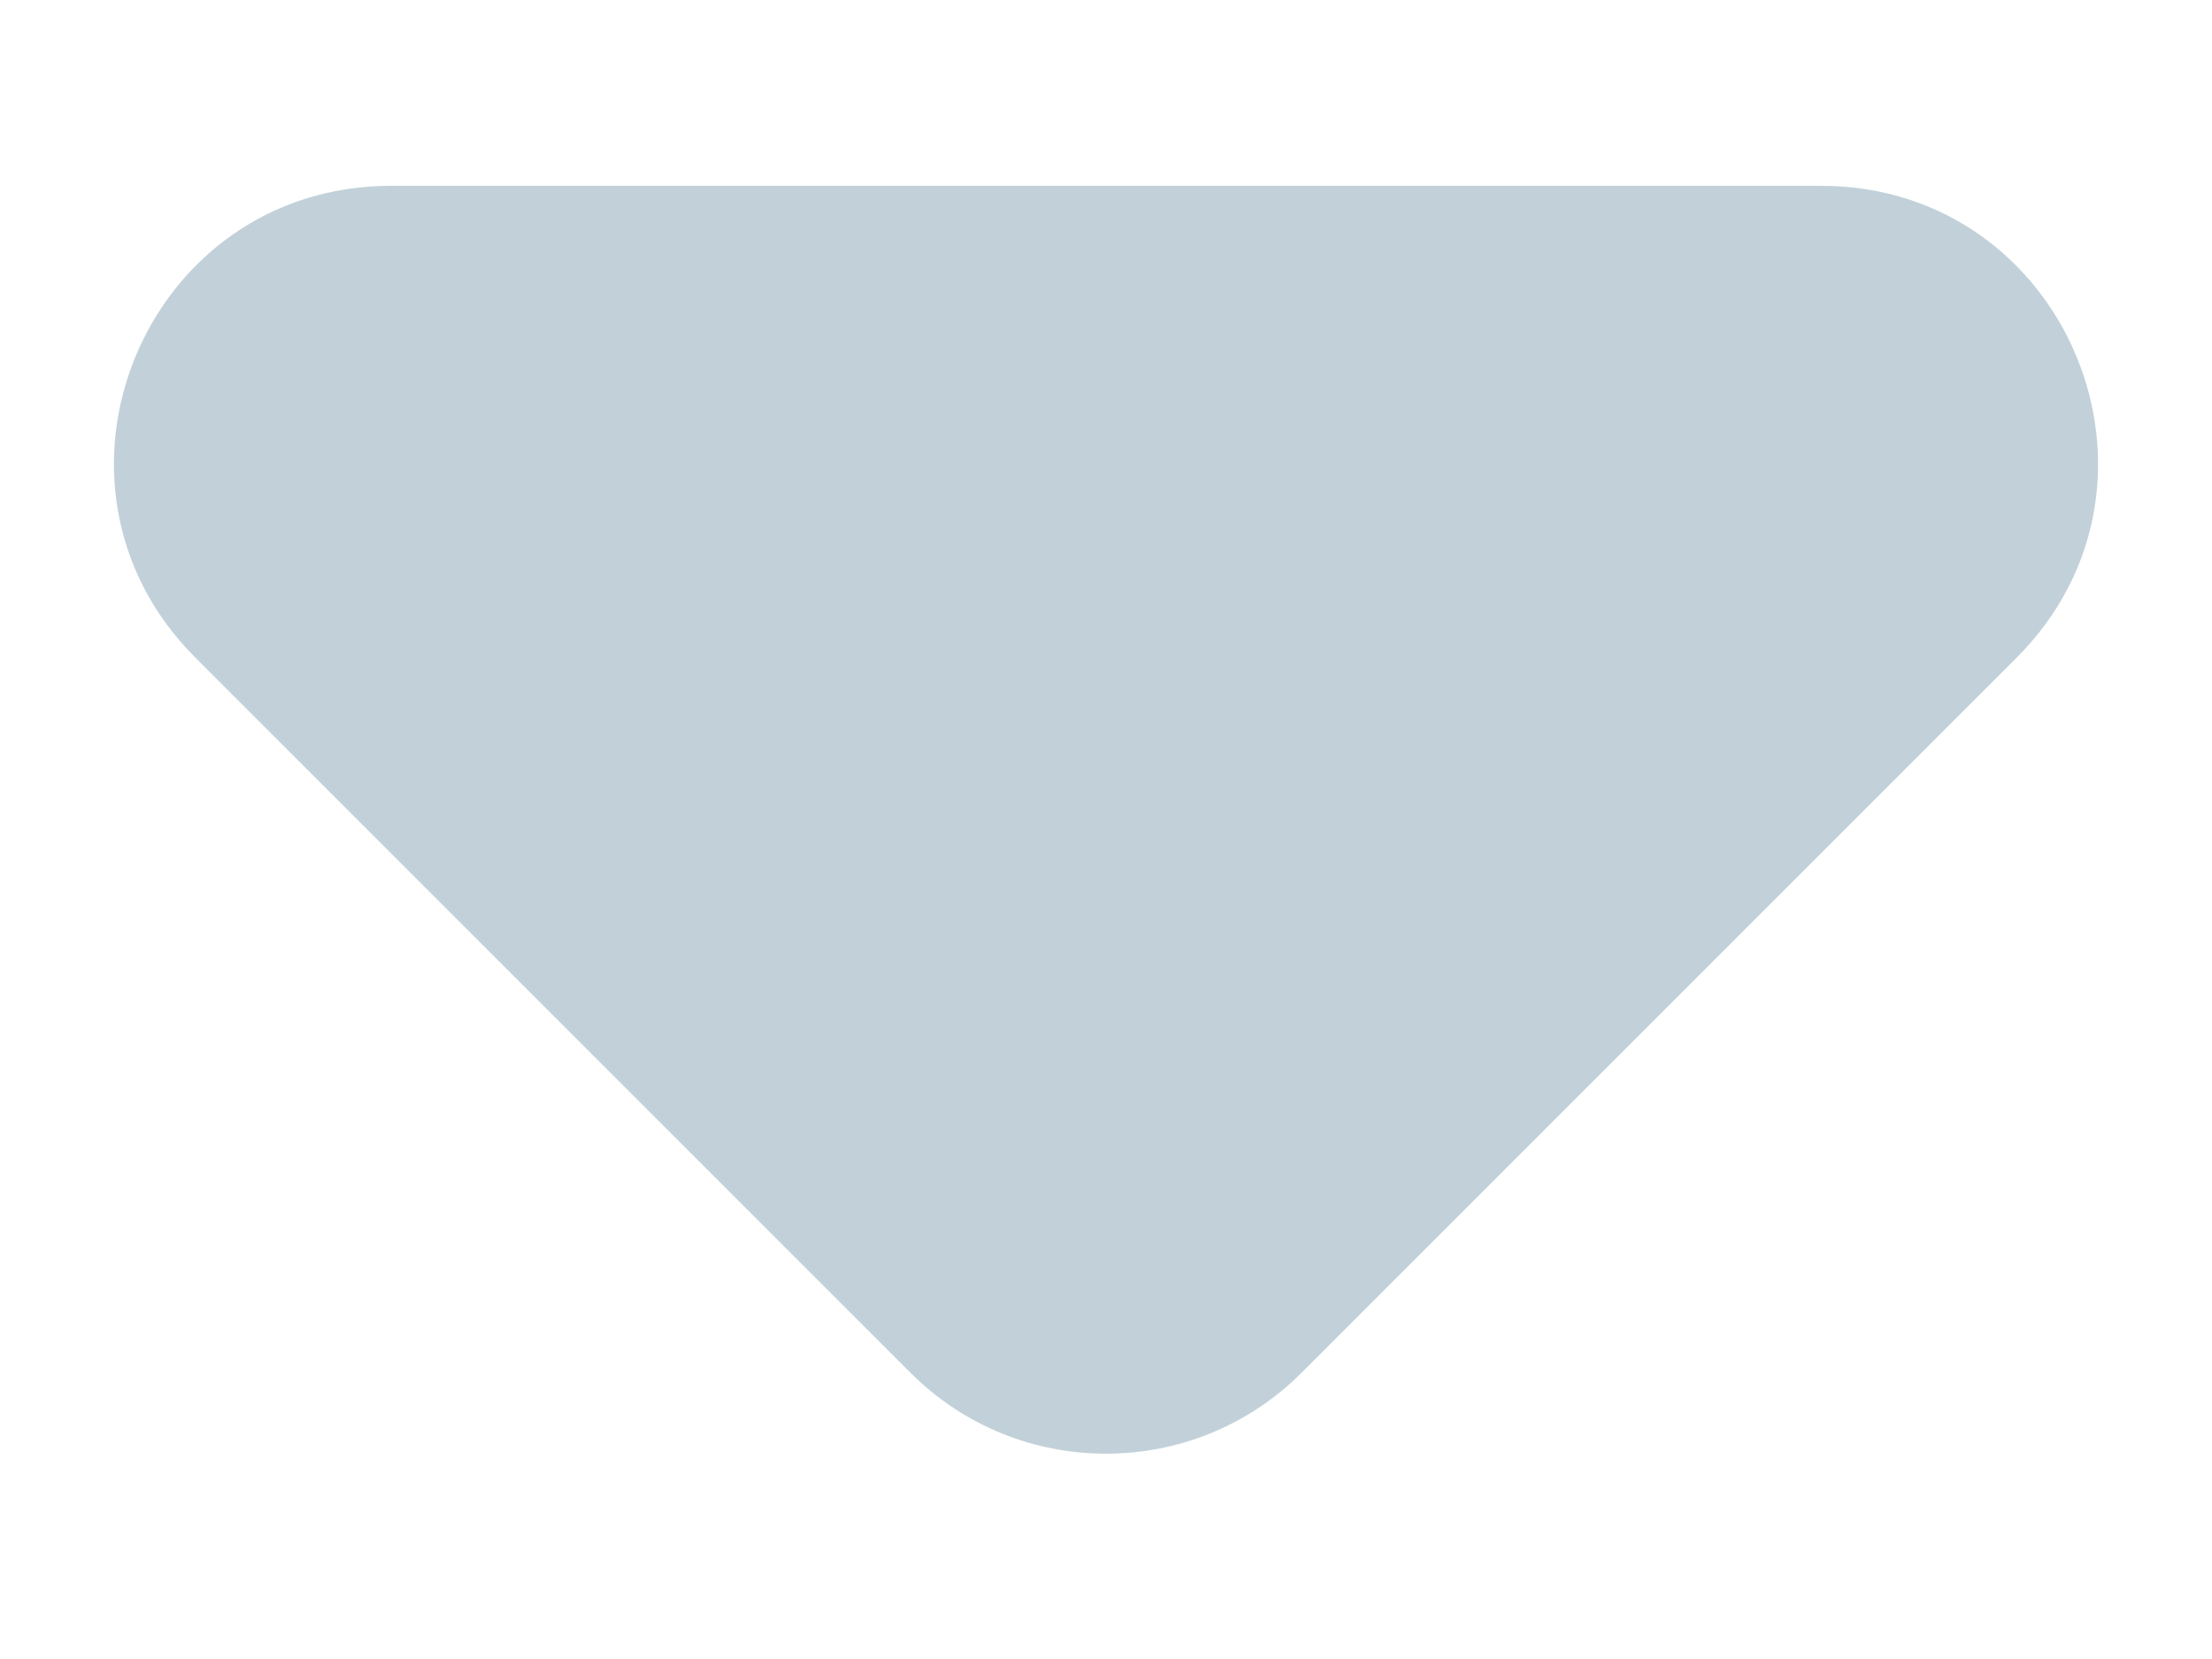
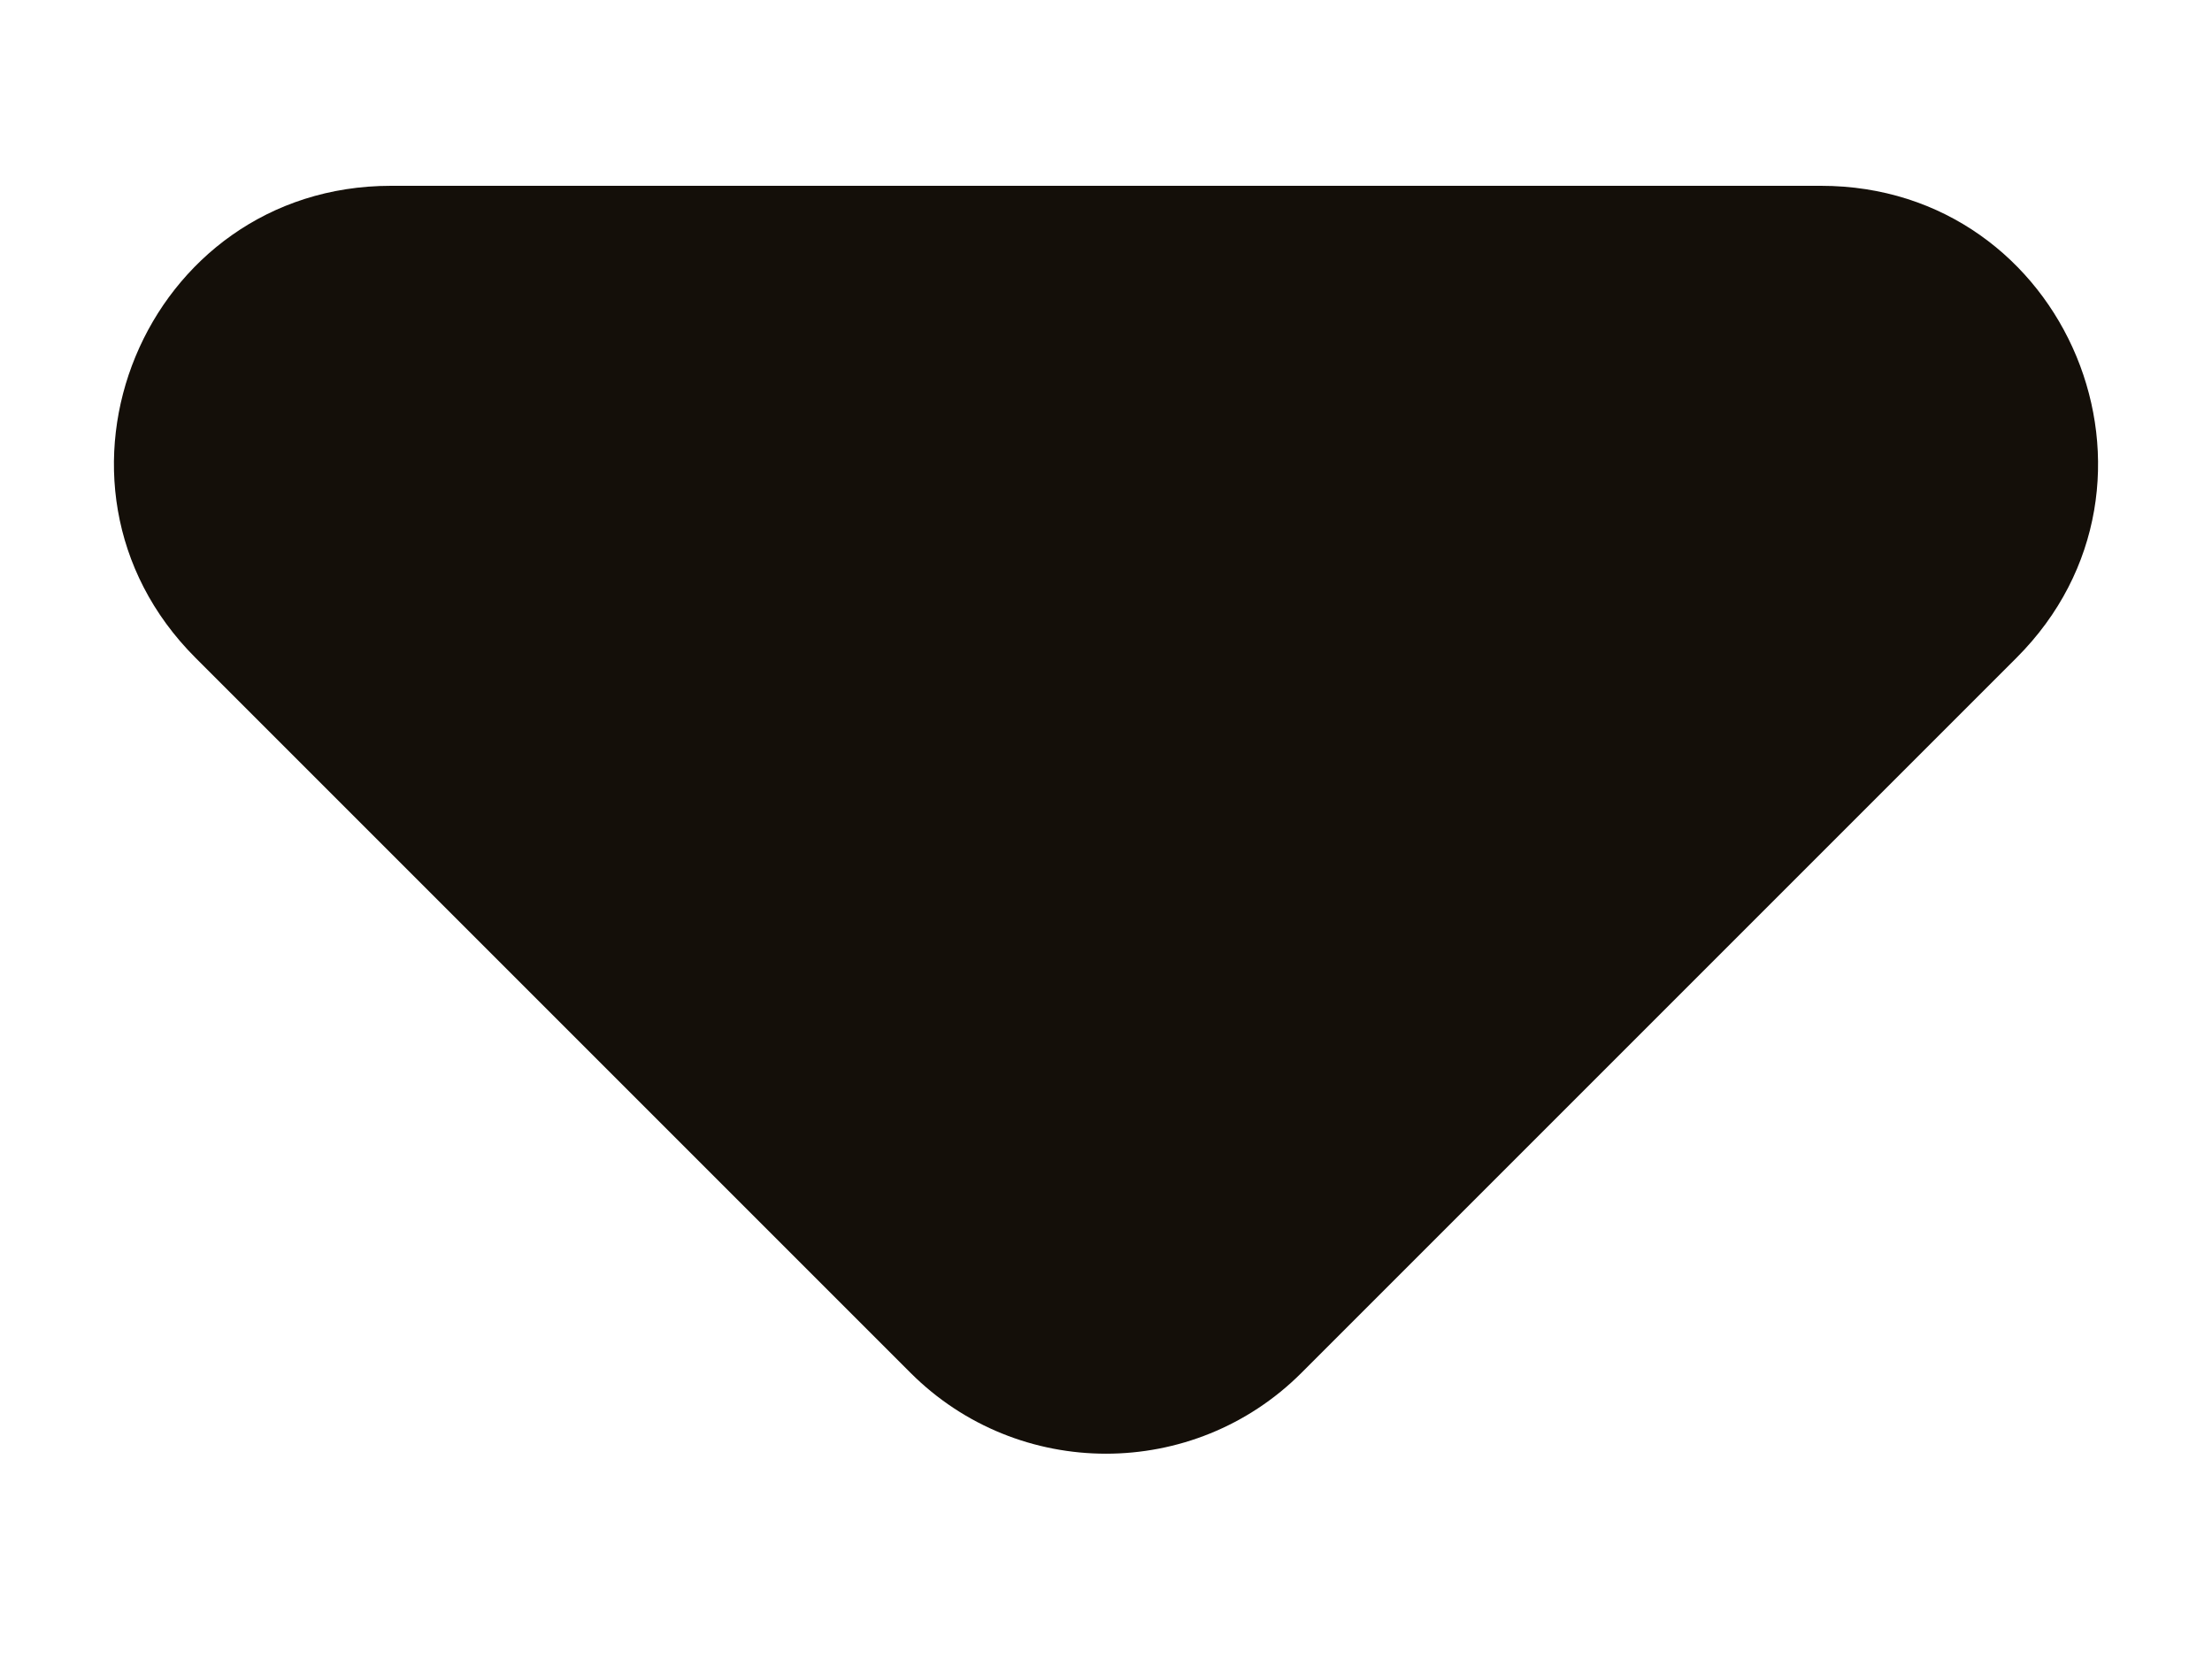
<svg xmlns="http://www.w3.org/2000/svg" width="8" height="6" viewBox="0 0 8 6" fill="none">
-   <path fill-rule="evenodd" clip-rule="evenodd" d="M1.414 0.672C0.523 0.672 0.077 1.749 0.707 2.379L3.293 4.965C3.683 5.355 4.317 5.355 4.707 4.965L7.293 2.379C7.923 1.749 7.477 0.672 6.586 0.672H1.414Z" fill="#C2D1D9" />
+   <path fill-rule="evenodd" clip-rule="evenodd" d="M1.414 0.672C0.523 0.672 0.077 1.749 0.707 2.379L3.293 4.965C3.683 5.355 4.317 5.355 4.707 4.965L7.293 2.379C7.923 1.749 7.477 0.672 6.586 0.672H1.414Z" fill="#140F09" />
</svg>
